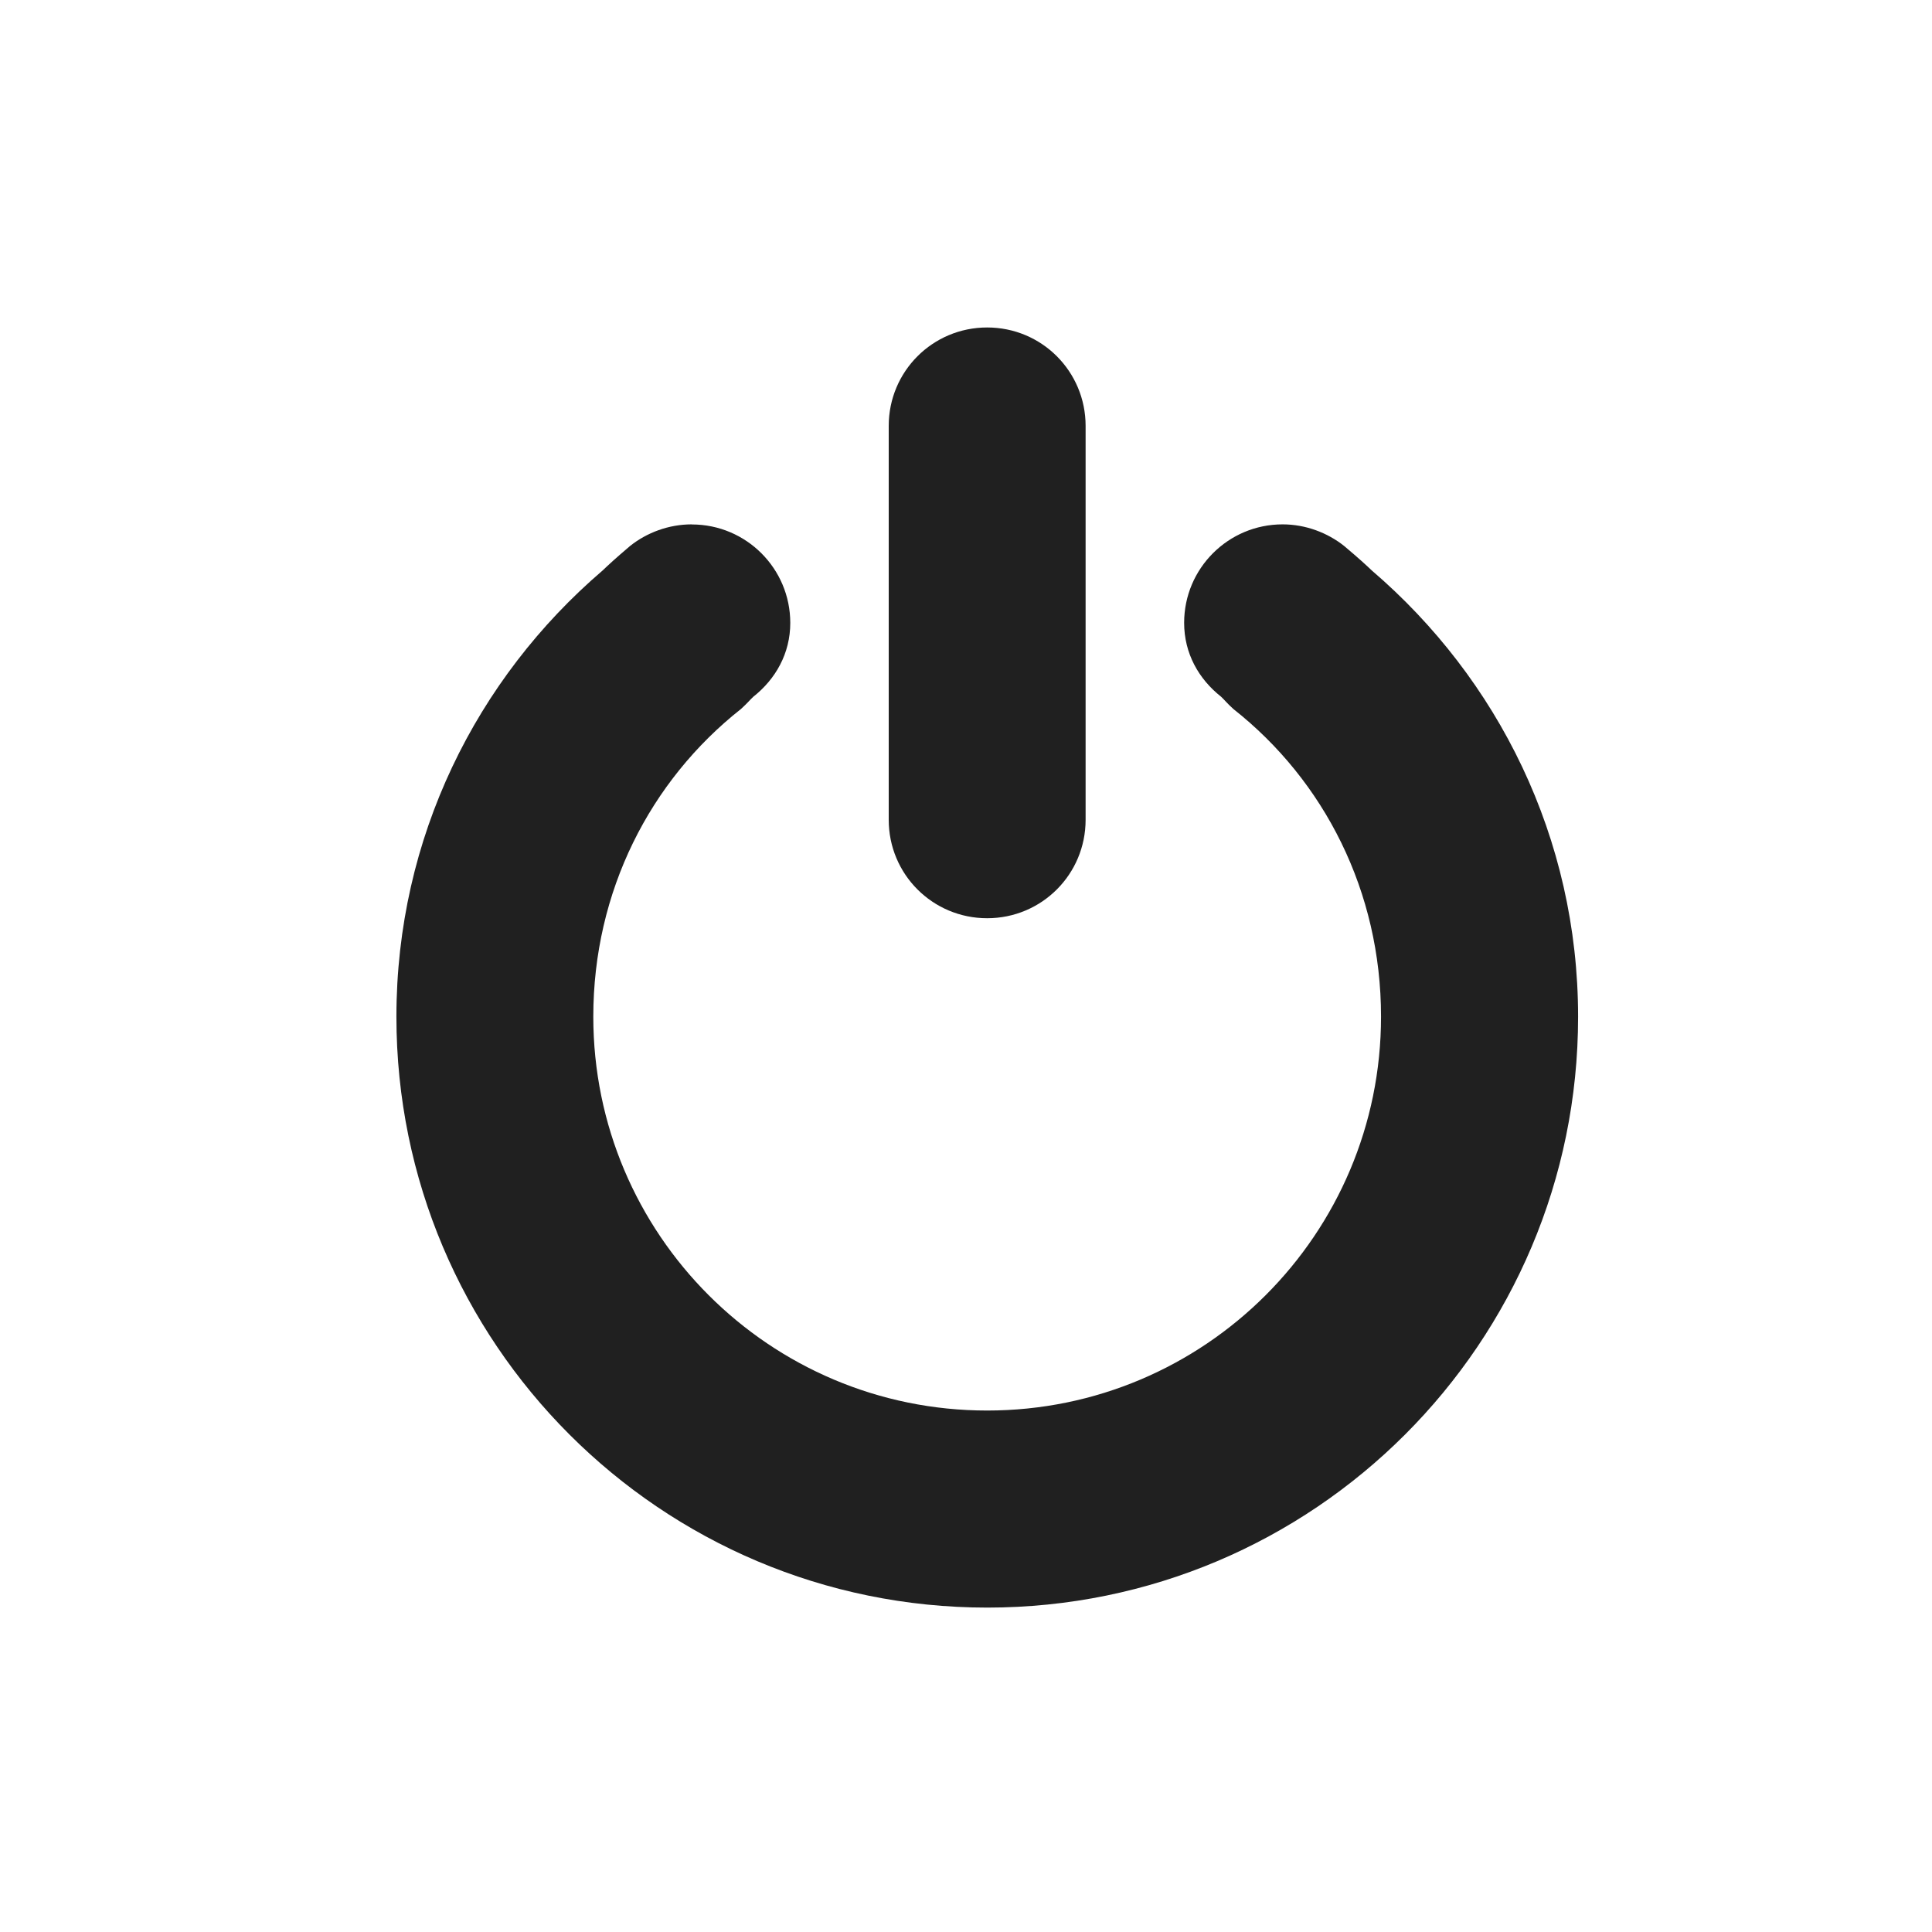
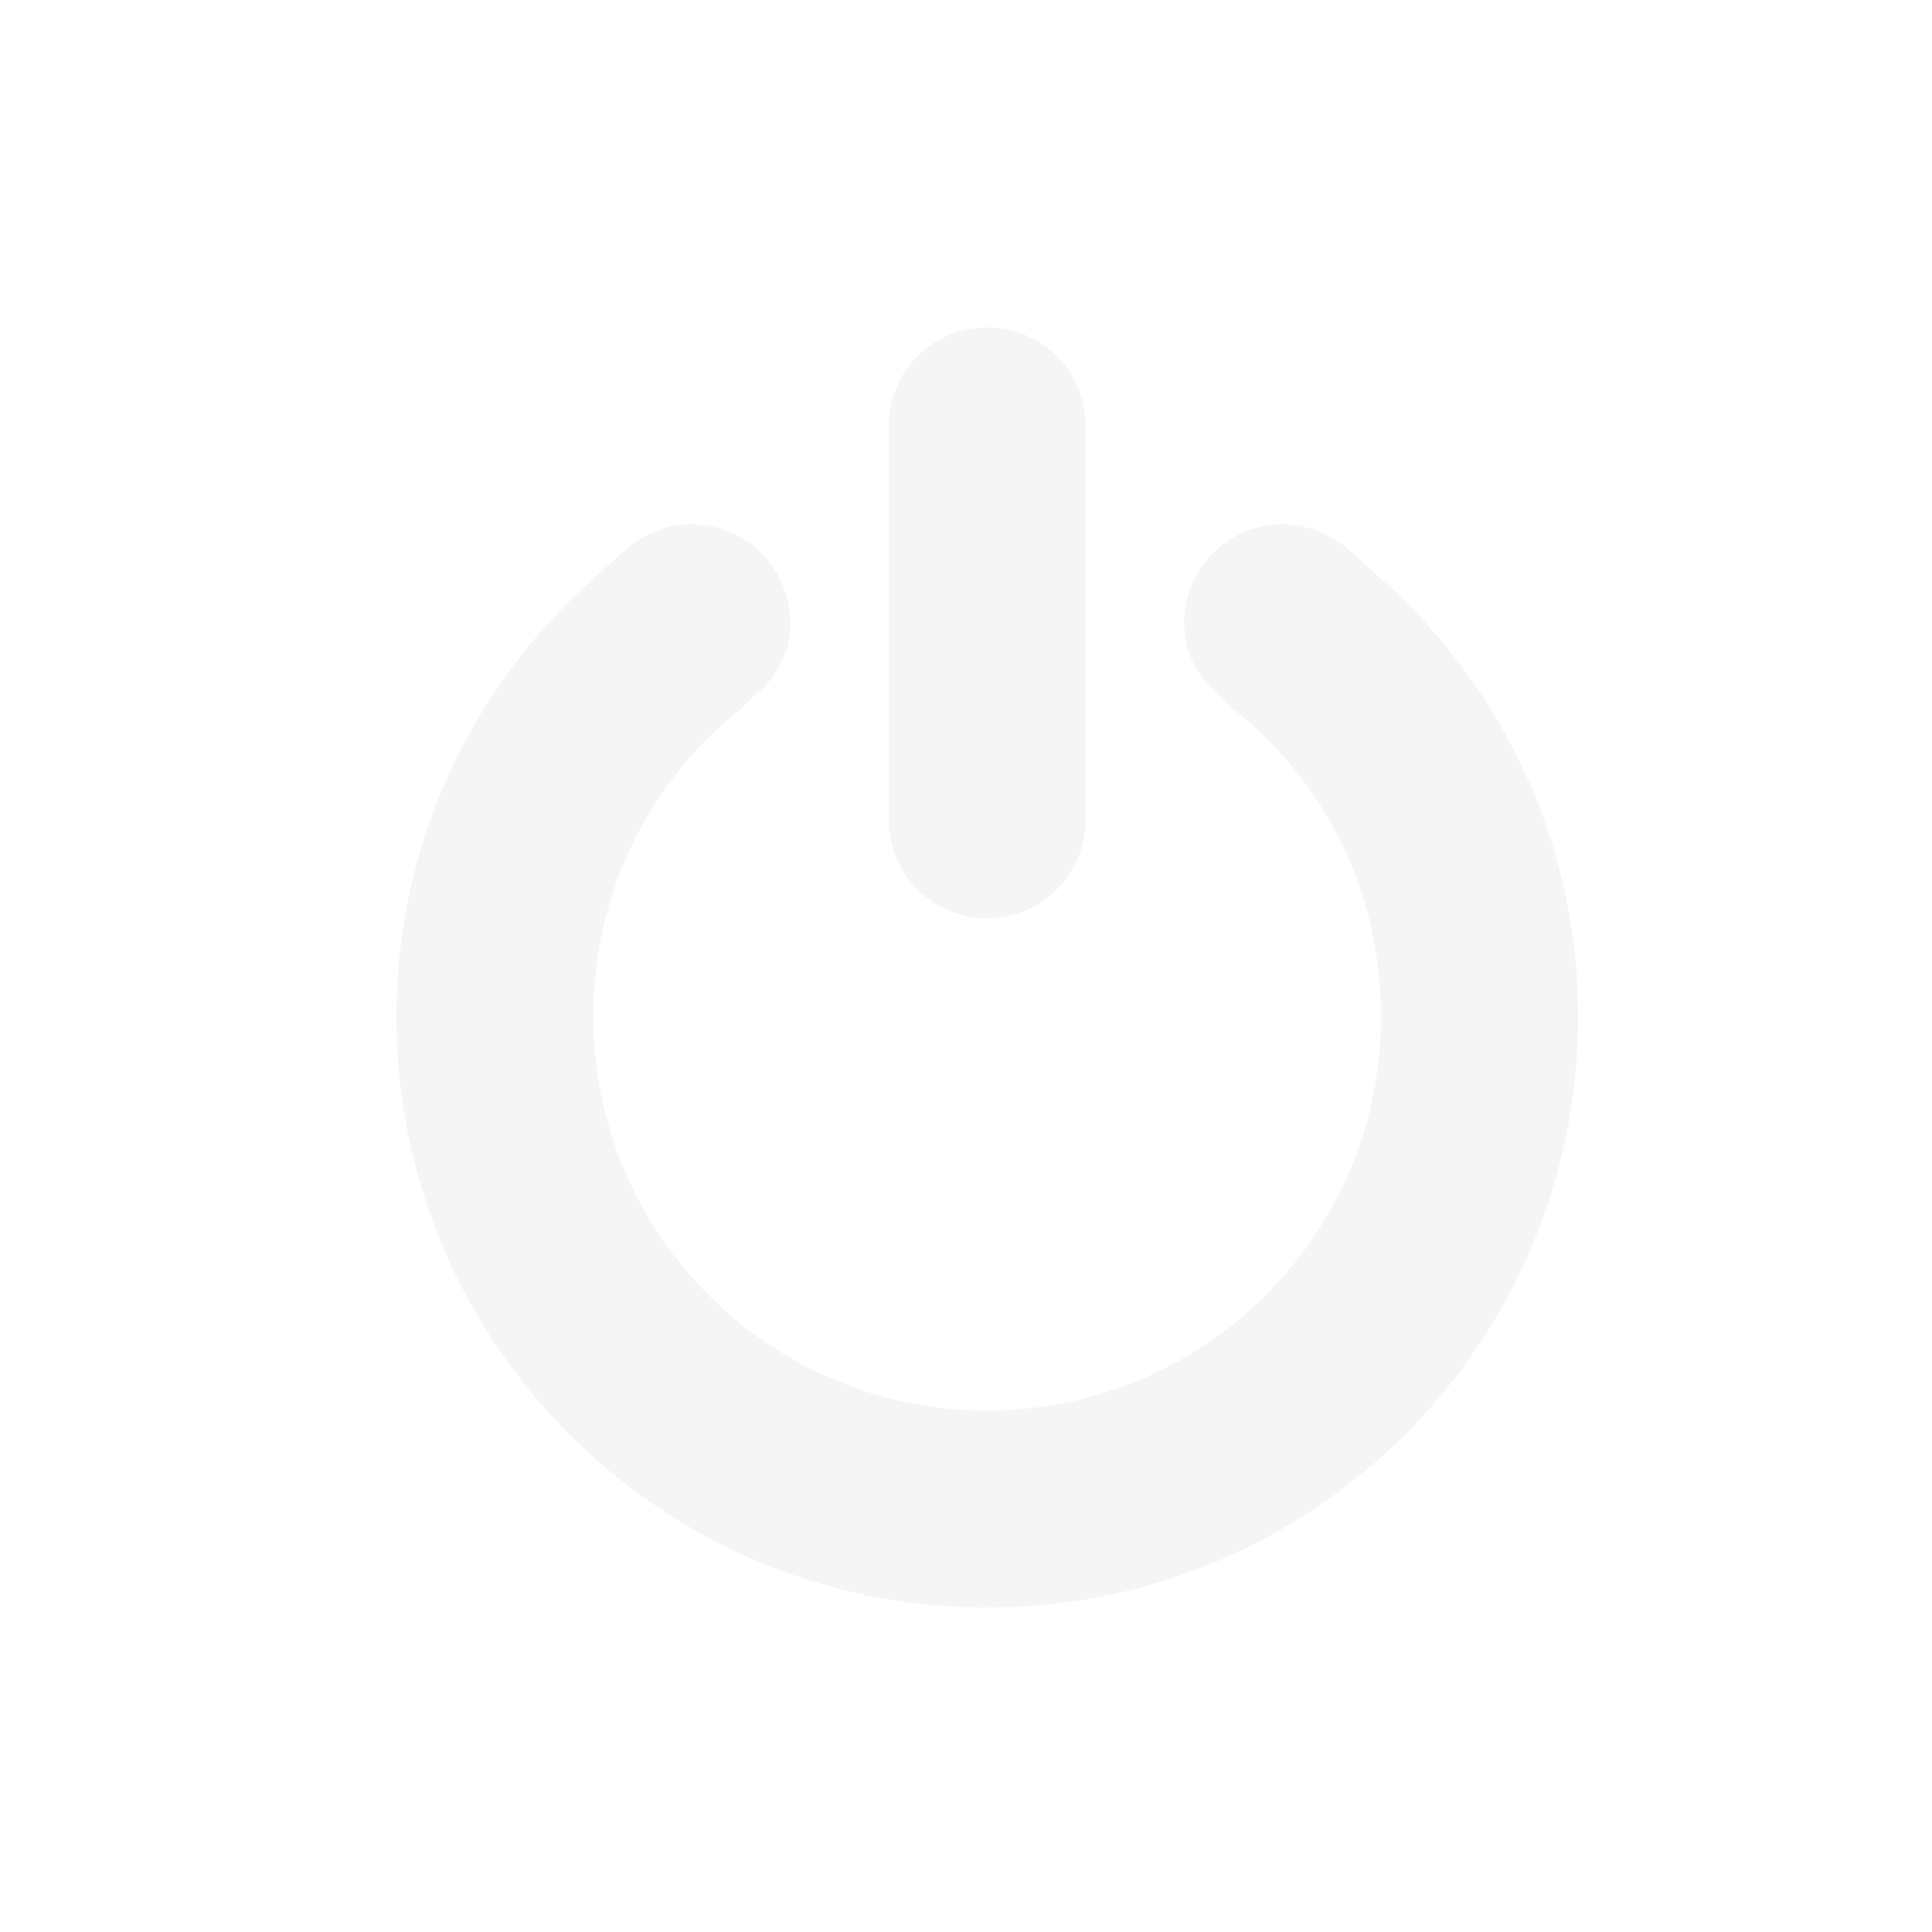
<svg xmlns="http://www.w3.org/2000/svg" xmlns:xlink="http://www.w3.org/1999/xlink" version="1.0" width="22" height="22" id="svg2403">
  <defs id="defs2405">
    <linearGradient x1="11.644" y1="2.499" x2="11.644" y2="15.003" id="linearGradient2392" xlink:href="#linearGradient3678" gradientUnits="userSpaceOnUse" gradientTransform="translate(-17.09042,3)" />
    <linearGradient x1="8.496" y1="-0.062" x2="8.496" y2="8.083" id="linearGradient2395" xlink:href="#linearGradient3678" gradientUnits="userSpaceOnUse" gradientTransform="matrix(1.052632,0,0,0.9843625,2.578947,3.060243)" />
    <linearGradient id="linearGradient3678">
      <stop id="stop3680" style="stop-color:#ffffff;stop-opacity:1" offset="0" />
      <stop id="stop3682" style="stop-color:#e6e6e6;stop-opacity:1" offset="1" />
    </linearGradient>
    <linearGradient x1="159.686" y1="14.404" x2="159.686" y2="38.28" id="linearGradient2388" xlink:href="#linearGradient3678" gradientUnits="userSpaceOnUse" gradientTransform="matrix(-0.4100229,0,0,0.5447147,78.02999,-3.845903)" />
  </defs>
-   <path d="m 11.241,3.729 c -0.621,0 -1.121,0.5 -1.121,1.121 v 4.485 c 0,0.621 0.5,1.121 1.121,1.121 0.621,0 1.121,-0.5 1.121,-1.121 V 4.85 c 0,-0.621 -0.5,-1.121 -1.121,-1.121 z M 7.877,5.971 c -0.262,0 -0.511,0.094 -0.701,0.245 C 6.994,6.371 6.936,6.426 6.861,6.497 5.427,7.726 4.514,9.538 4.514,11.578 c 0,3.715 3.012,6.728 6.728,6.728 3.716,0 6.728,-3.012 6.728,-6.728 0,-2.04 -0.914,-3.851 -2.348,-5.081 C 15.547,6.426 15.488,6.371 15.306,6.217 15.116,6.066 14.867,5.971 14.605,5.971 c -0.619,0 -1.121,0.502 -1.121,1.121 0,0.349 0.166,0.64 0.42,0.841 0.045,0.042 0.06,0.067 0.14,0.14 1.036,0.817 1.682,2.078 1.682,3.504 0,2.477 -2.008,4.485 -4.485,4.485 -2.477,0 -4.485,-2.008 -4.485,-4.485 0,-1.426 0.646,-2.686 1.682,-3.504 C 8.518,8 8.533,7.976 8.578,7.934 8.832,7.733 8.999,7.441 8.999,7.093 c 0,-0.619 -0.502,-1.121 -1.121,-1.121 z" id="path2991" style="color:#000000;display:inline;overflow:visible;visibility:visible;fill:#202020;fill-opacity:1;fill-rule:nonzero;stroke:none;stroke-width:0.911;marker:none;enable-background:accumulate" />
+   <path d="m 11.241,3.729 c -0.621,0 -1.121,0.5 -1.121,1.121 v 4.485 c 0,0.621 0.5,1.121 1.121,1.121 0.621,0 1.121,-0.5 1.121,-1.121 V 4.85 c 0,-0.621 -0.5,-1.121 -1.121,-1.121 z M 7.877,5.971 c -0.262,0 -0.511,0.094 -0.701,0.245 C 6.994,6.371 6.936,6.426 6.861,6.497 5.427,7.726 4.514,9.538 4.514,11.578 c 0,3.715 3.012,6.728 6.728,6.728 3.716,0 6.728,-3.012 6.728,-6.728 0,-2.04 -0.914,-3.851 -2.348,-5.081 C 15.547,6.426 15.488,6.371 15.306,6.217 15.116,6.066 14.867,5.971 14.605,5.971 c -0.619,0 -1.121,0.502 -1.121,1.121 0,0.349 0.166,0.64 0.42,0.841 0.045,0.042 0.06,0.067 0.14,0.14 1.036,0.817 1.682,2.078 1.682,3.504 0,2.477 -2.008,4.485 -4.485,4.485 -2.477,0 -4.485,-2.008 -4.485,-4.485 0,-1.426 0.646,-2.686 1.682,-3.504 C 8.518,8 8.533,7.976 8.578,7.934 8.832,7.733 8.999,7.441 8.999,7.093 c 0,-0.619 -0.502,-1.121 -1.121,-1.121 z" id="path2991" style="color:#f5f5f5;display:inline;overflow:visible;visibility:visible;fill:#f5f5f5;fill-opacity:1;fill-rule:nonzero;stroke:none;stroke-width:0.911;marker:none;enable-background:accumulate" />
</svg>
